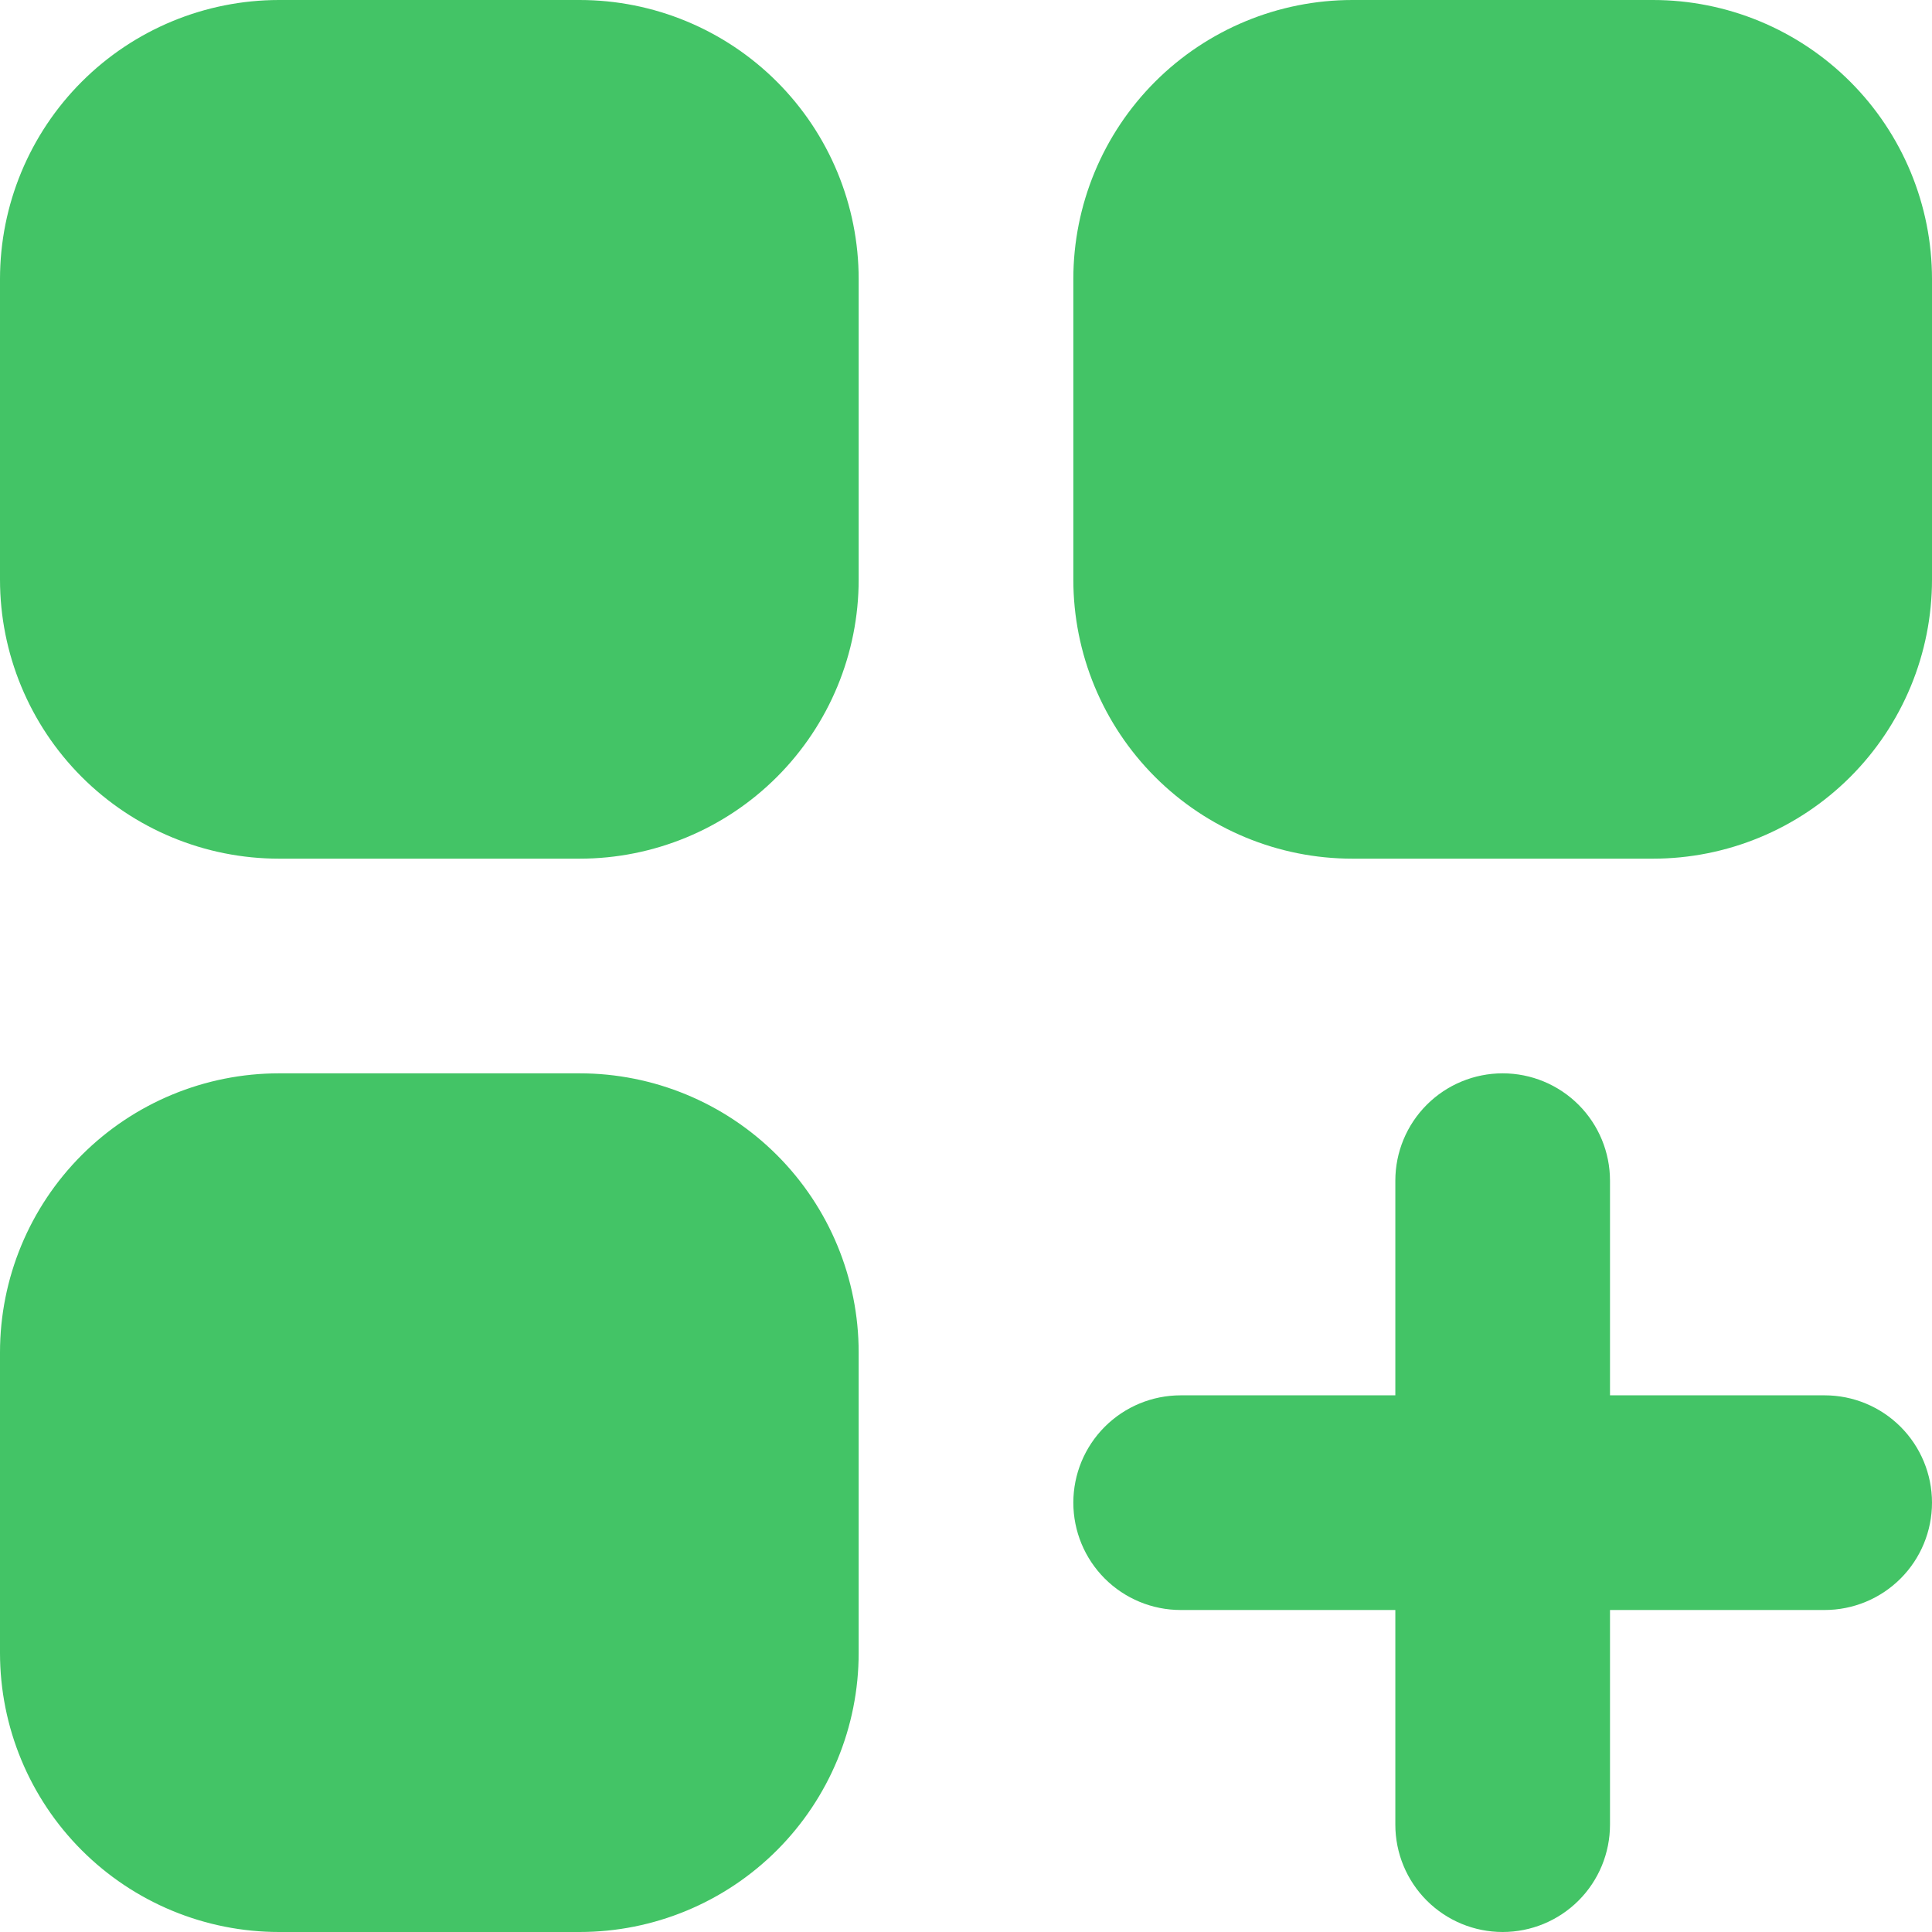
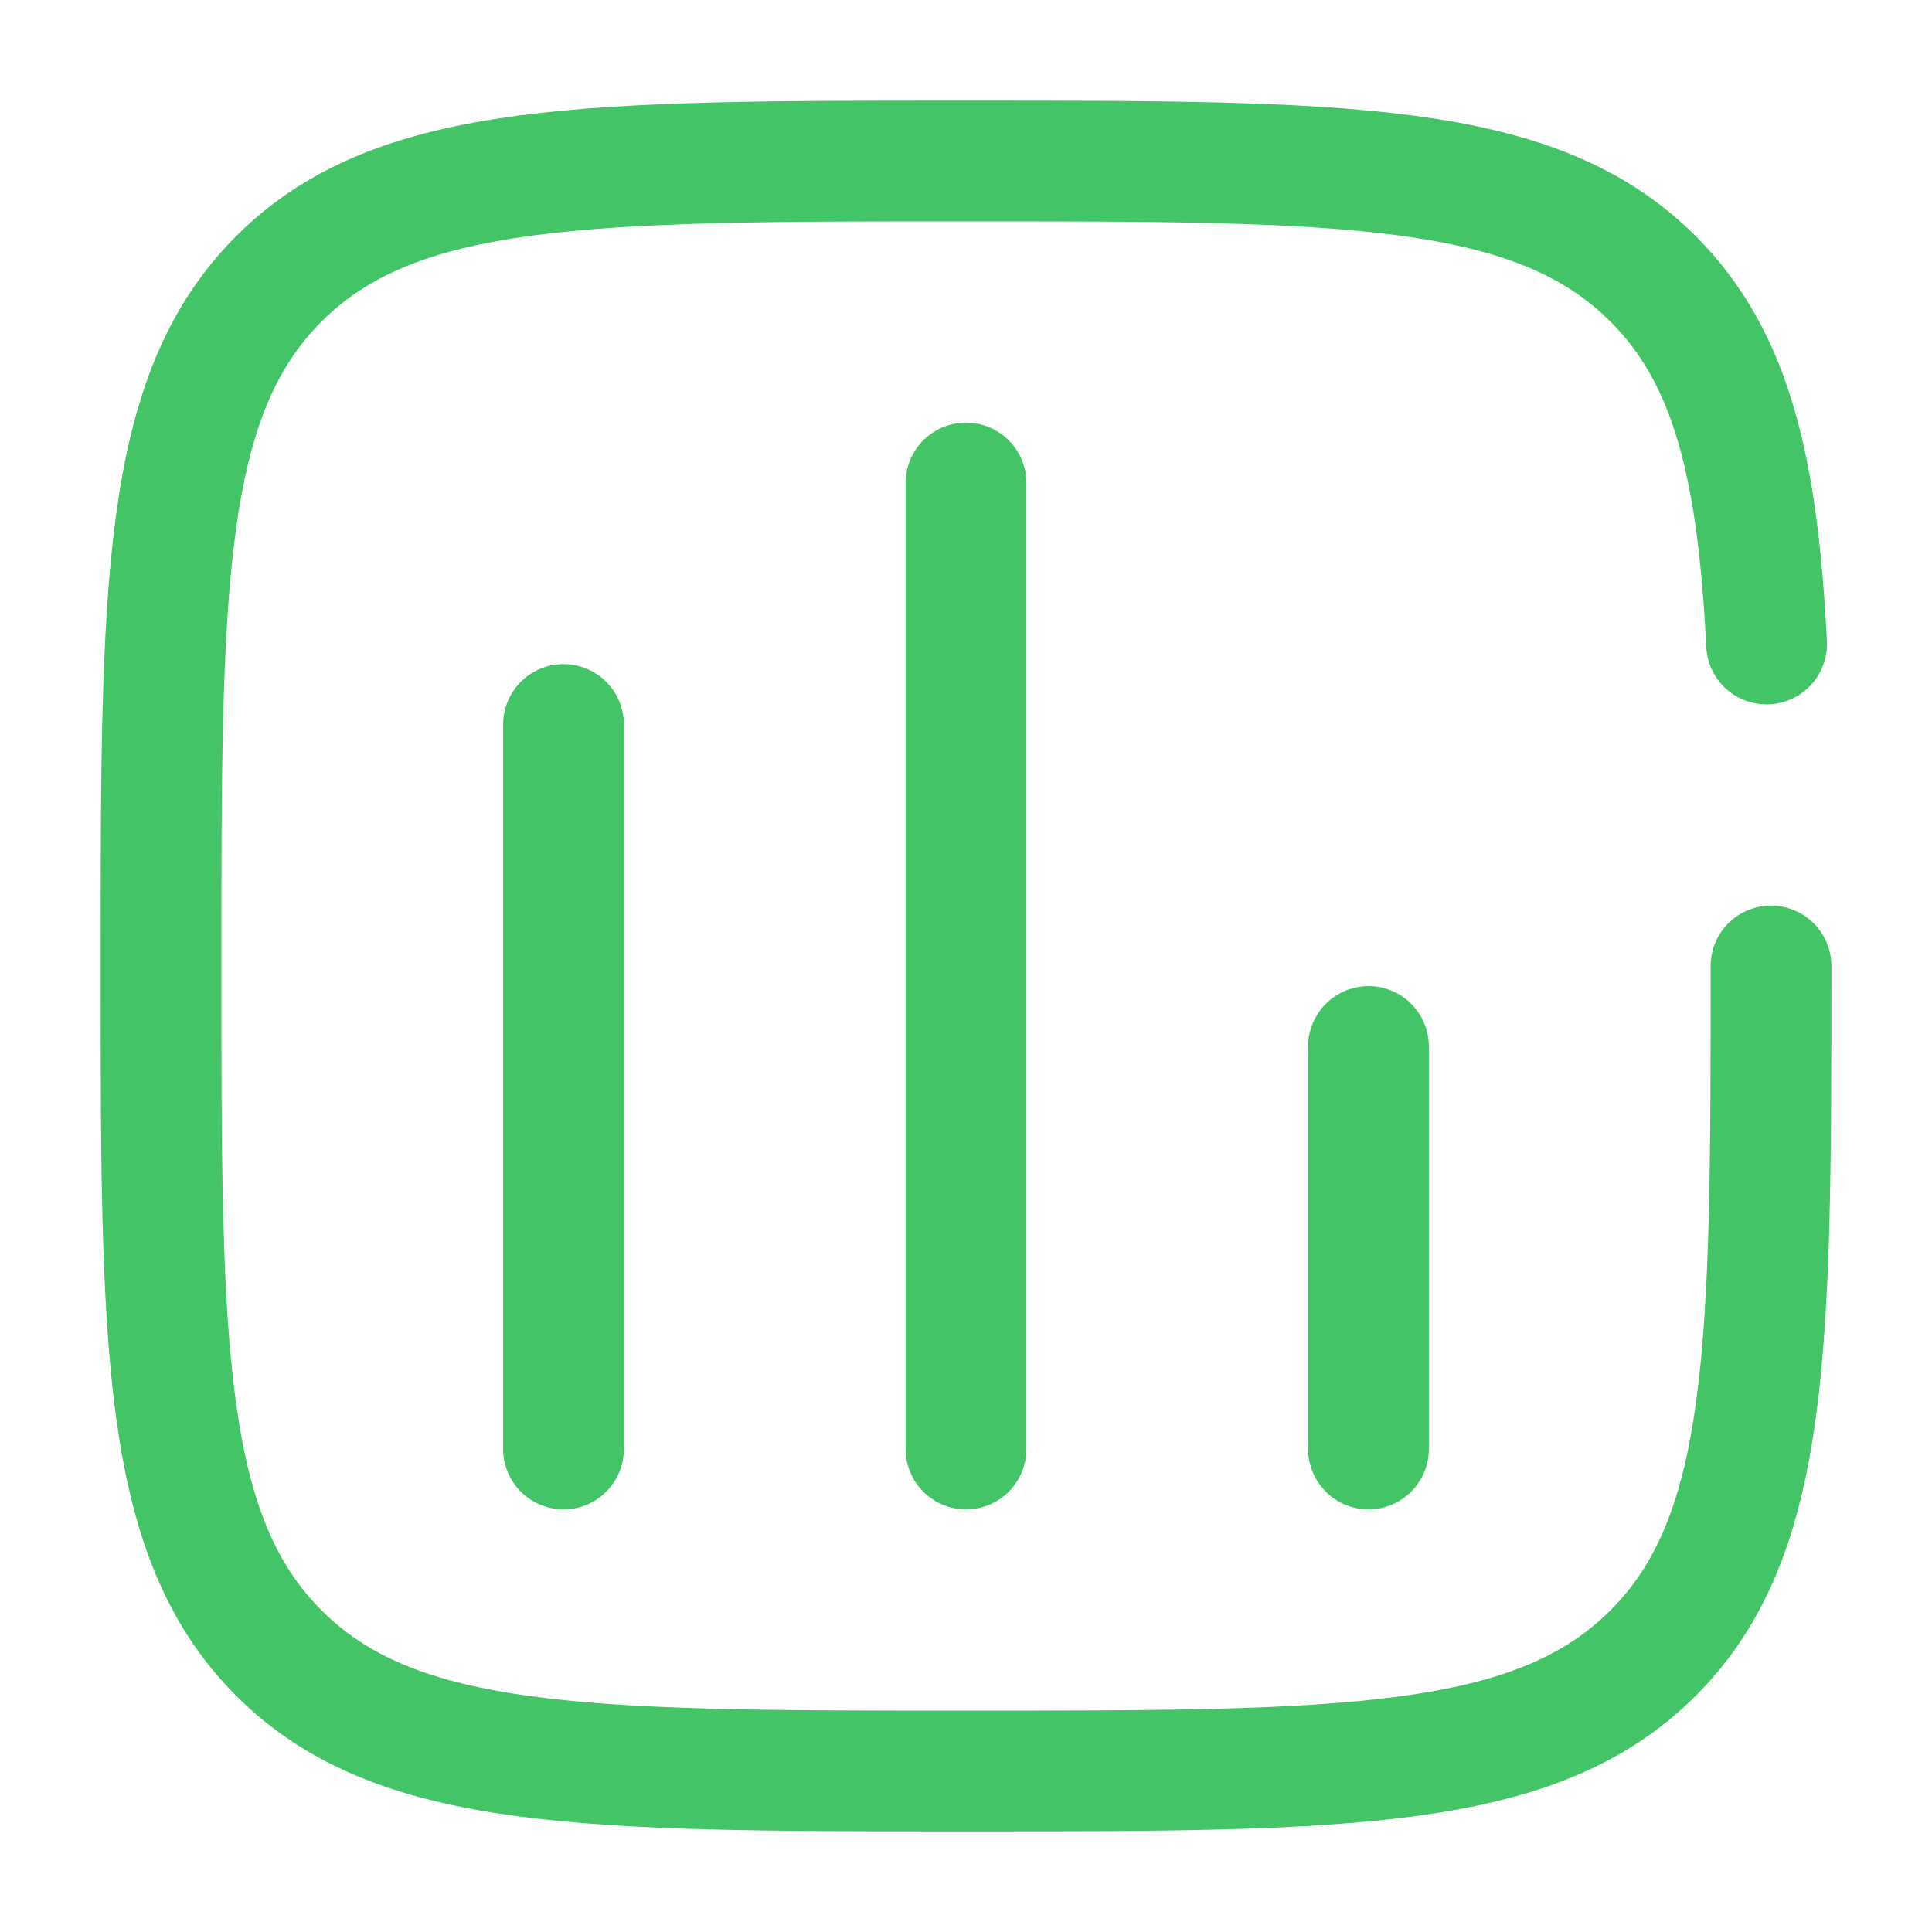
- <svg xmlns="http://www.w3.org/2000/svg" width="600" height="600" viewBox="0 0 600 600" fill="none">
-   <path d="M0 86.667C0 63.681 9.131 41.637 25.384 25.384C41.637 9.131 63.681 0 86.667 0H180C202.985 0 225.029 9.131 241.283 25.384C257.536 41.637 266.667 63.681 266.667 86.667V180C266.667 202.985 257.536 225.029 241.283 241.283C225.029 257.536 202.985 266.667 180 266.667H86.667C63.681 266.667 41.637 257.536 25.384 241.283C9.131 225.029 0 202.985 0 180V86.667ZM0 420C0 397.015 9.131 374.971 25.384 358.717C41.637 342.464 63.681 333.333 86.667 333.333H180C202.985 333.333 225.029 342.464 241.283 358.717C257.536 374.971 266.667 397.015 266.667 420V513.333C266.667 536.319 257.536 558.363 241.283 574.616C225.029 590.869 202.985 600 180 600H86.667C75.285 600 64.016 597.758 53.501 593.403C42.986 589.047 33.432 582.664 25.384 574.616C9.131 558.363 0 536.319 0 513.333V420ZM333.333 86.667C333.333 63.681 342.464 41.637 358.717 25.384C374.971 9.131 397.015 0 420 0H513.333C524.715 0 535.984 2.242 546.499 6.597C557.014 10.953 566.568 17.336 574.616 25.384C582.664 33.432 589.047 42.986 593.403 53.501C597.758 64.016 600 75.285 600 86.667V180C600 191.381 597.758 202.651 593.403 213.166C589.047 223.681 582.664 233.235 574.616 241.283C566.568 249.33 557.014 255.714 546.499 260.07C535.984 264.425 524.715 266.667 513.333 266.667H420C397.015 266.667 374.971 257.536 358.717 241.283C342.464 225.029 333.333 202.985 333.333 180V86.667ZM466.667 333.333C475.507 333.333 483.986 336.845 490.237 343.096C496.488 349.348 500 357.826 500 366.667V433.333H566.667C575.507 433.333 583.986 436.845 590.237 443.096C596.488 449.348 600 457.826 600 466.667C600 475.507 596.488 483.986 590.237 490.237C583.986 496.488 575.507 500 566.667 500H500V566.667C500 575.507 496.488 583.986 490.237 590.237C483.986 596.488 475.507 600 466.667 600C457.826 600 449.348 596.488 443.096 590.237C436.845 583.986 433.333 575.507 433.333 566.667V500H366.667C357.826 500 349.348 496.488 343.096 490.237C336.845 483.986 333.333 475.507 333.333 466.667C333.333 457.826 336.845 449.348 343.096 443.096C349.348 436.845 357.826 433.333 366.667 433.333H433.333V366.667C433.333 357.826 436.845 349.348 443.096 343.096C449.348 336.845 457.826 333.333 466.667 333.333Z" fill="#43C466" />
+ <svg xmlns="http://www.w3.org/2000/svg" width="256px" height="256px" viewBox="0 0 24 24" fill="none">
+   <g id="SVGRepo_bgCarrier" stroke-width="0" />
+   <g id="SVGRepo_tracerCarrier" stroke-linecap="round" stroke-linejoin="round" />
+   <g id="SVGRepo_iconCarrier">
+     <path d="M7 18V9" stroke="#43c466" stroke-width="1.5" stroke-linecap="round" />
+     <path d="M12 18V6" stroke="#43c466" stroke-width="1.5" stroke-linecap="round" />
+     <path d="M17 18V13" stroke="#43c466" stroke-width="1.5" stroke-linecap="round" />
+     <path d="M22 12C22 16.714 22 19.071 20.535 20.535C19.071 22 16.714 22 12 22C7.286 22 4.929 22 3.464 20.535C2 19.071 2 16.714 2 12C2 7.286 2 4.929 3.464 3.464C4.929 2 7.286 2 12 2C16.714 2 19.071 2 20.535 3.464C21.509 4.438 21.836 5.807 21.945 8" stroke="#43c466" stroke-width="1.5" stroke-linecap="round" />
+   </g>
</svg>
